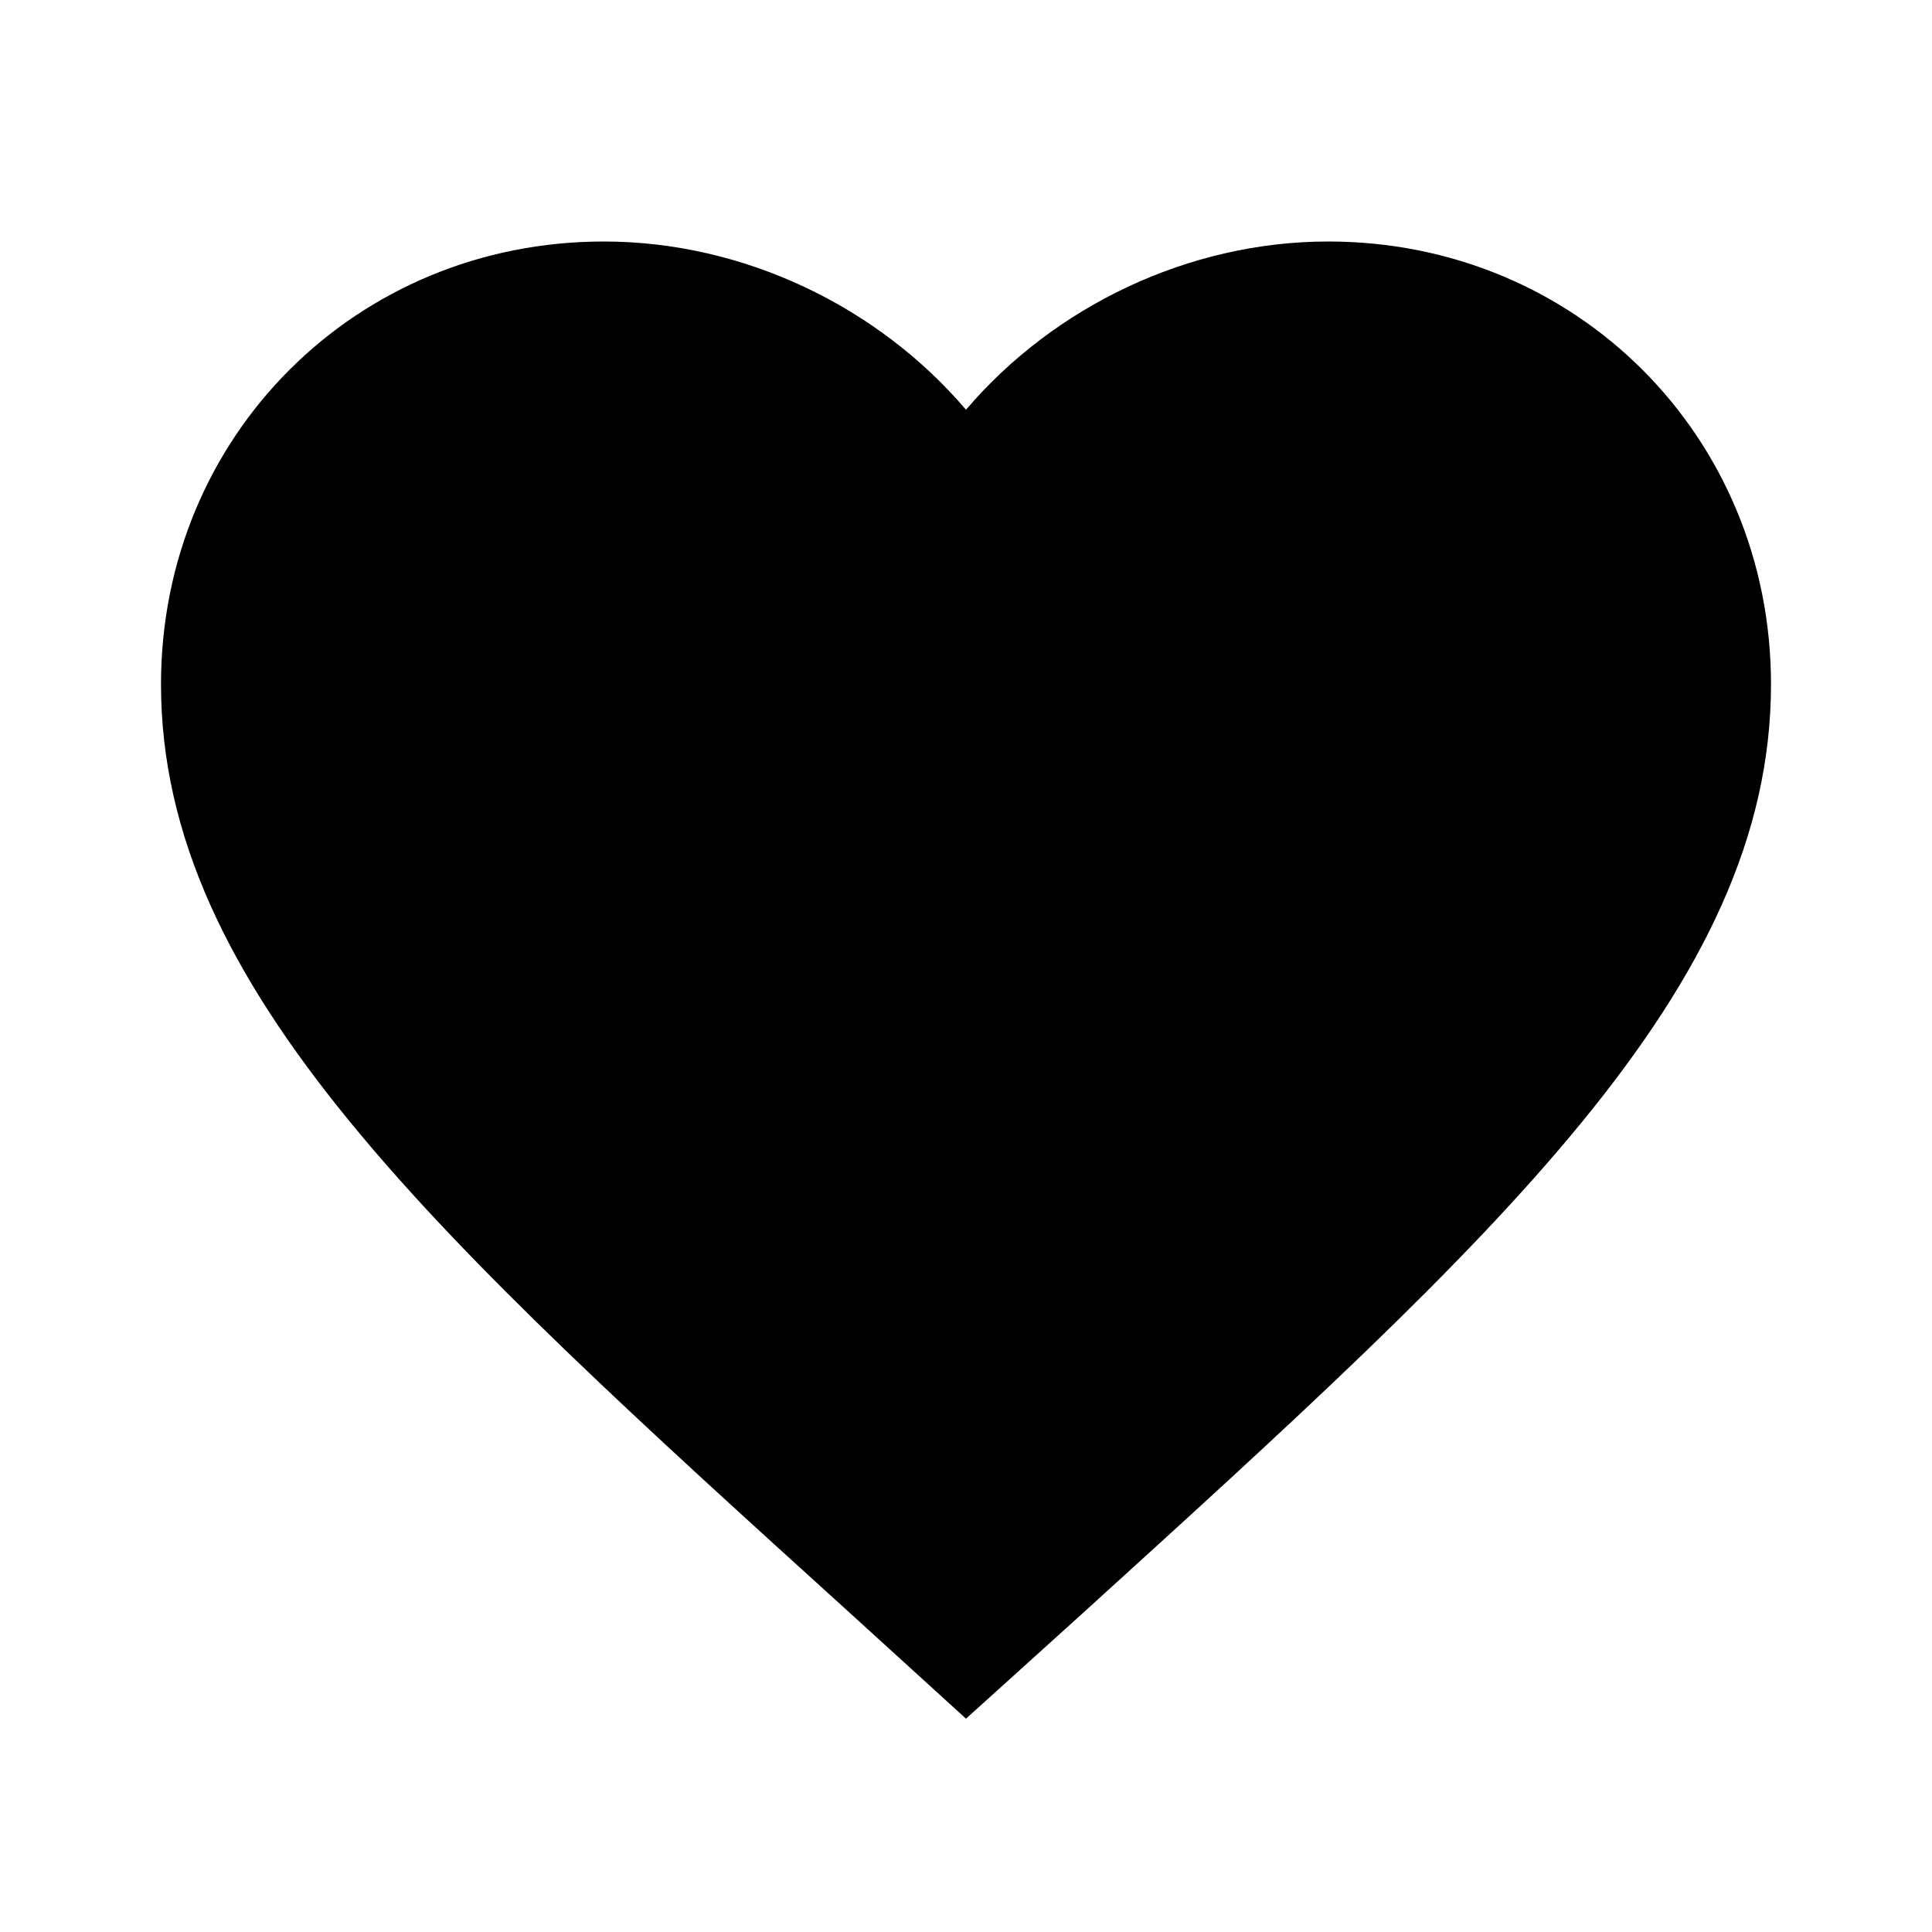
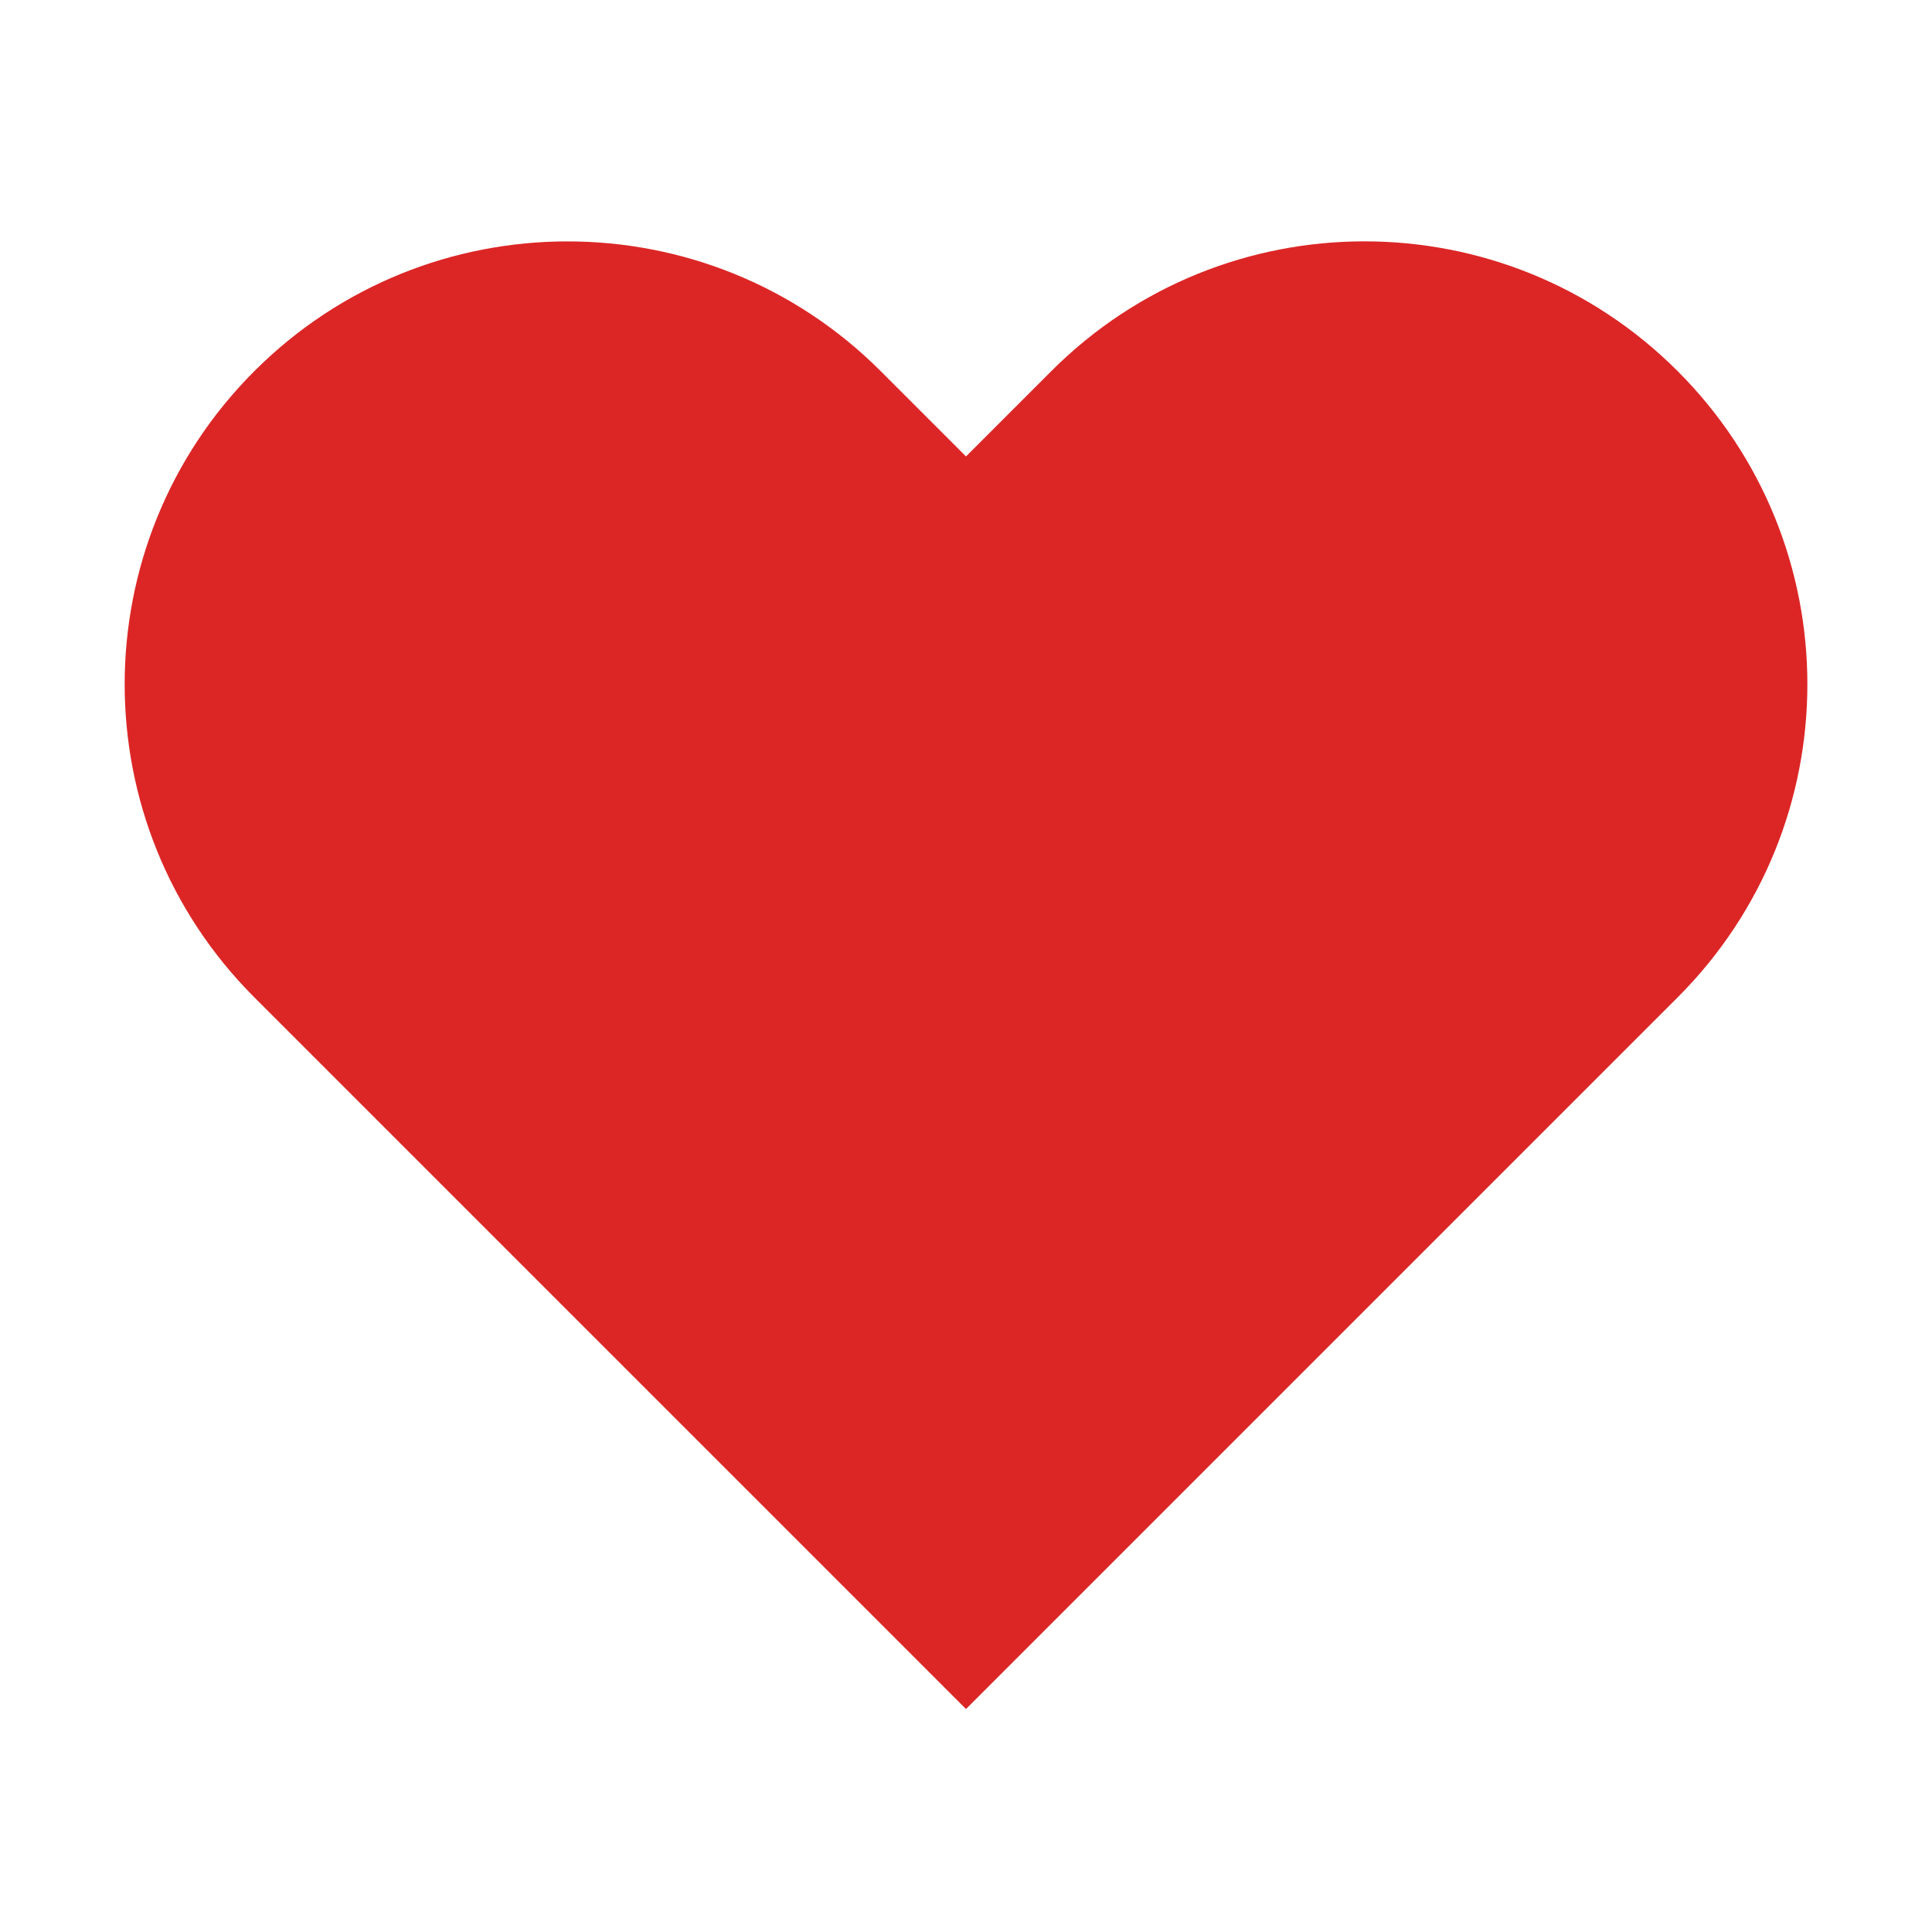
- <svg xmlns="http://www.w3.org/2000/svg" viewBox="0 0 24 24" fill="currentColor">
-   <path d="M12 21.35l-1.45-1.32C5.4 15.36 2 12.28 2 8.5             2 5.42 4.42 3 7.5 3c1.74 0 3.41 0.81 4.5 2.09             C13.09 3.81 14.76 3 16.5 3             19.58 3 22 5.42 22 8.5             c0 3.78-3.4 6.86-8.55 11.54L12 21.35z" />
+ <svg width="100" height="100" viewBox="0 0 24 24" fill="#dc2626">
+   <path d="M20.84 4.61a5.5 5.5 0 0 0-7.78 0L12 5.67l-1.06-1.06a5.5 5.5 0 0 0-7.78 7.78l1.06 1.06L12 21.23l7.78-7.78 1.06-1.06a5.5 5.5 0 0 0 0-7.78z" />
</svg>
